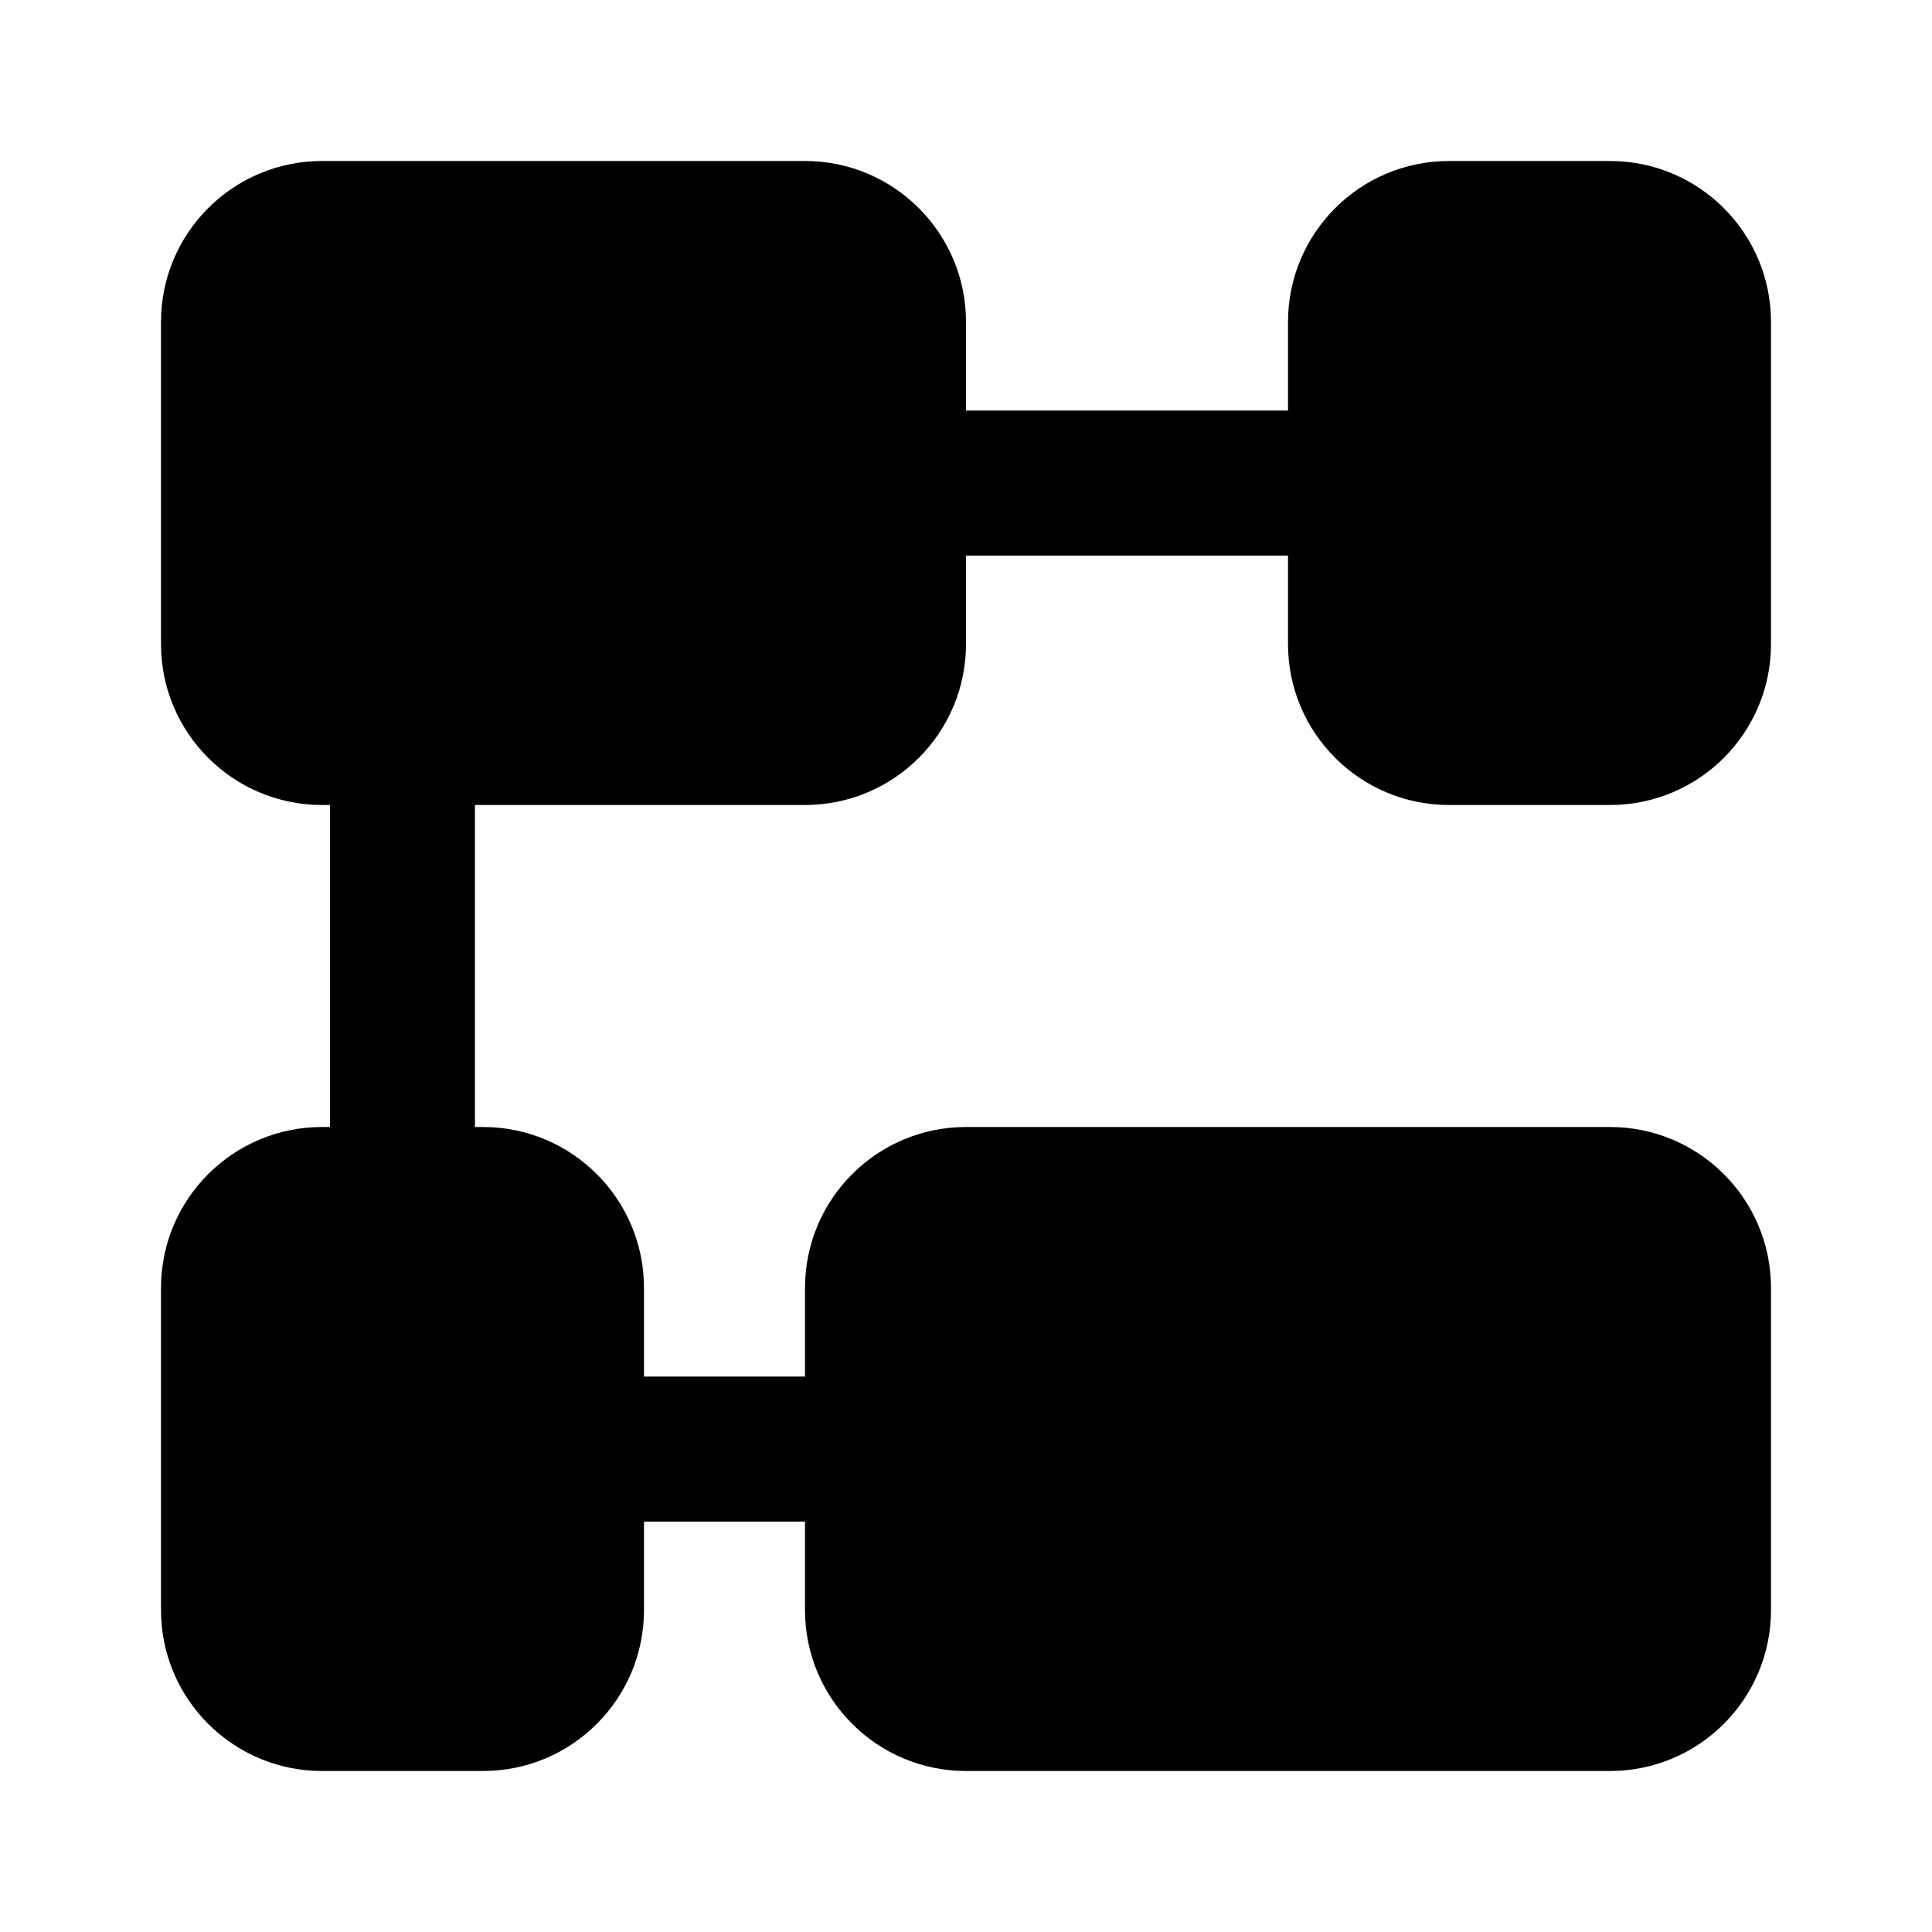
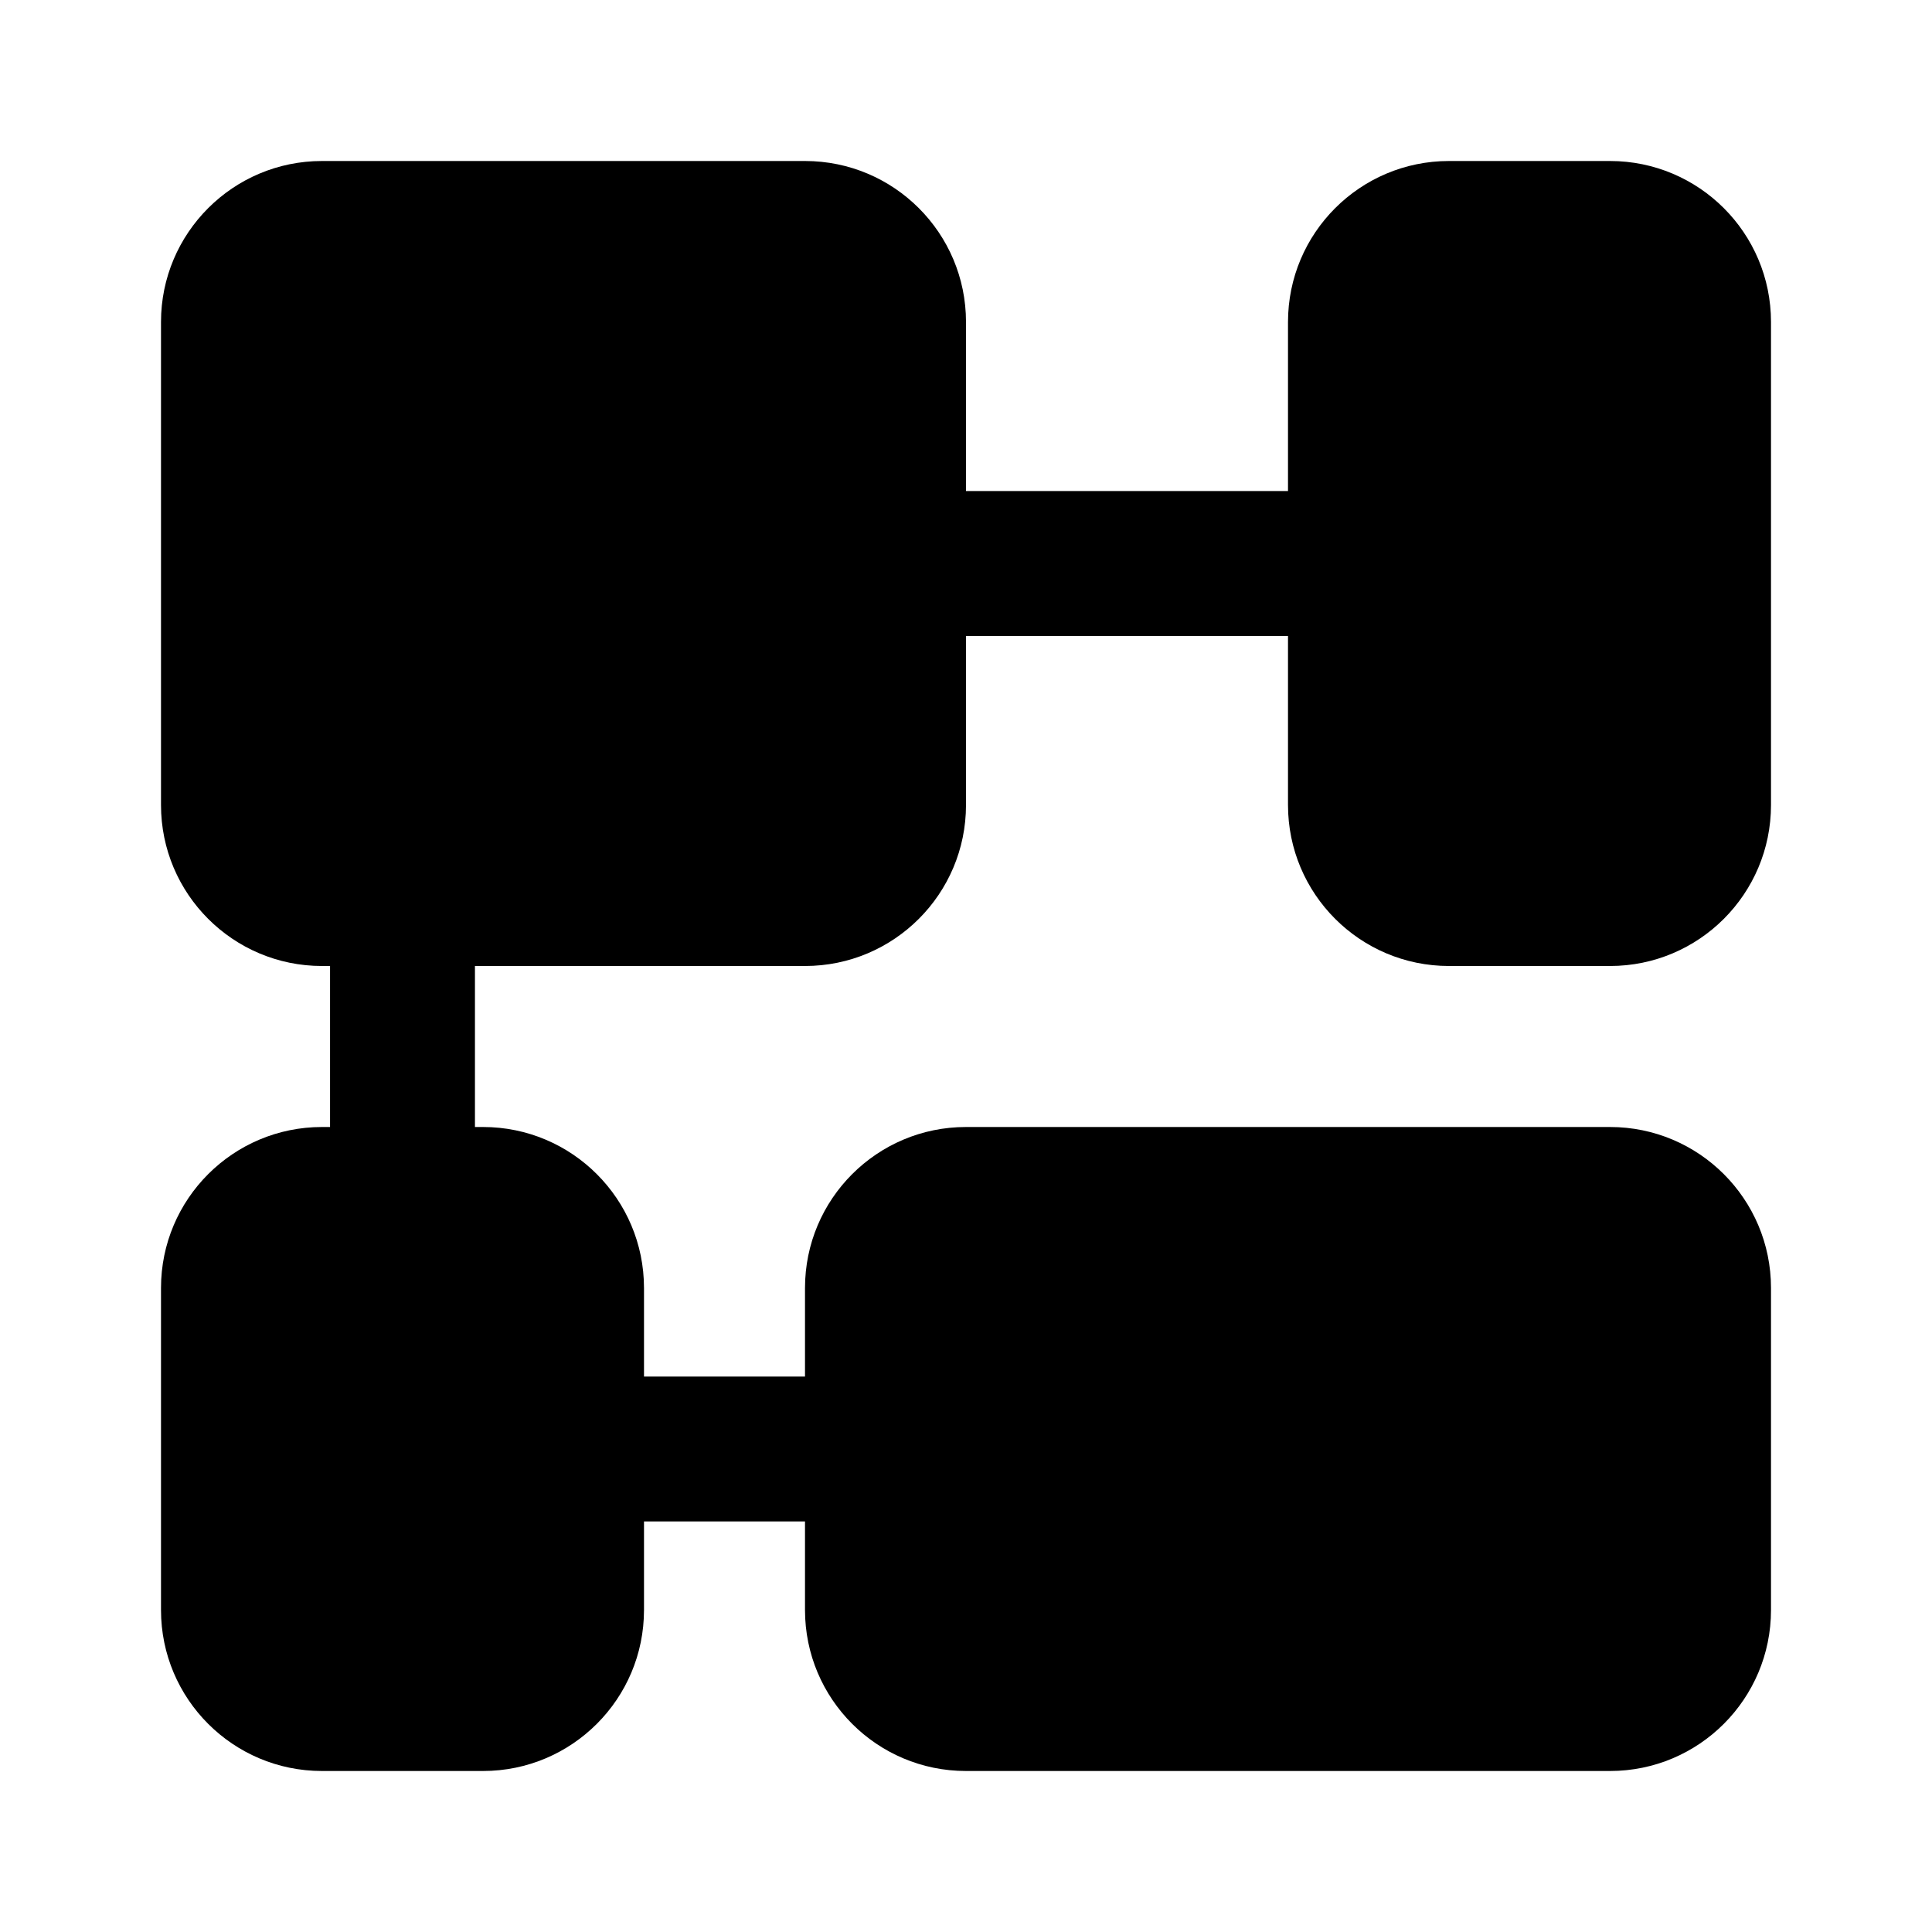
<svg xmlns="http://www.w3.org/2000/svg" width="12" height="12" fill="currentColor">
-   <path fill="currentColor" d="M5 1a1 1 0 0 1 1 1v.55h2V2a1 1 0 0 1 1-1h1a1 1 0 0 1 1 1v2a1 1 0 0 1-1 1H9a1 1 0 0 1-1-1v-.549H6V4a1 1 0 0 1-1 1H2.95v2H3a1 1 0 0 1 1 1v.55h1V8a1 1 0 0 1 1-1h4a1 1 0 0 1 1 1v2a1 1 0 0 1-1 1H6a1 1 0 0 1-1-1v-.549H4V10a1 1 0 0 1-1 1H2a1 1 0 0 1-1-1V8a1 1 0 0 1 1-1h.05V5H2a1 1 0 0 1-1-1V2a1 1 0 0 1 1-1z" />
+   <path fill="currentColor" d="M5 1a1 1 0 0 1 1 1v1.05h2V2a1 1 0 0 1 1-1h1a1 1 0 0 1 1 1v3a1 1 0 0 1-1 1H9a1 1 0 0 1-1-1V3.95H6V5a1 1 0 0 1-1 1H2.95v1H3a1 1 0 0 1 1 1v.55h1V8a1 1 0 0 1 1-1h4a1 1 0 0 1 1 1v2a1 1 0 0 1-1 1H6a1 1 0 0 1-1-1v-.55H4V10a1 1 0 0 1-1 1H2a1 1 0 0 1-1-1V8a1 1 0 0 1 1-1h.05V6H2a1 1 0 0 1-1-1V2a1 1 0 0 1 1-1z" />
</svg>
